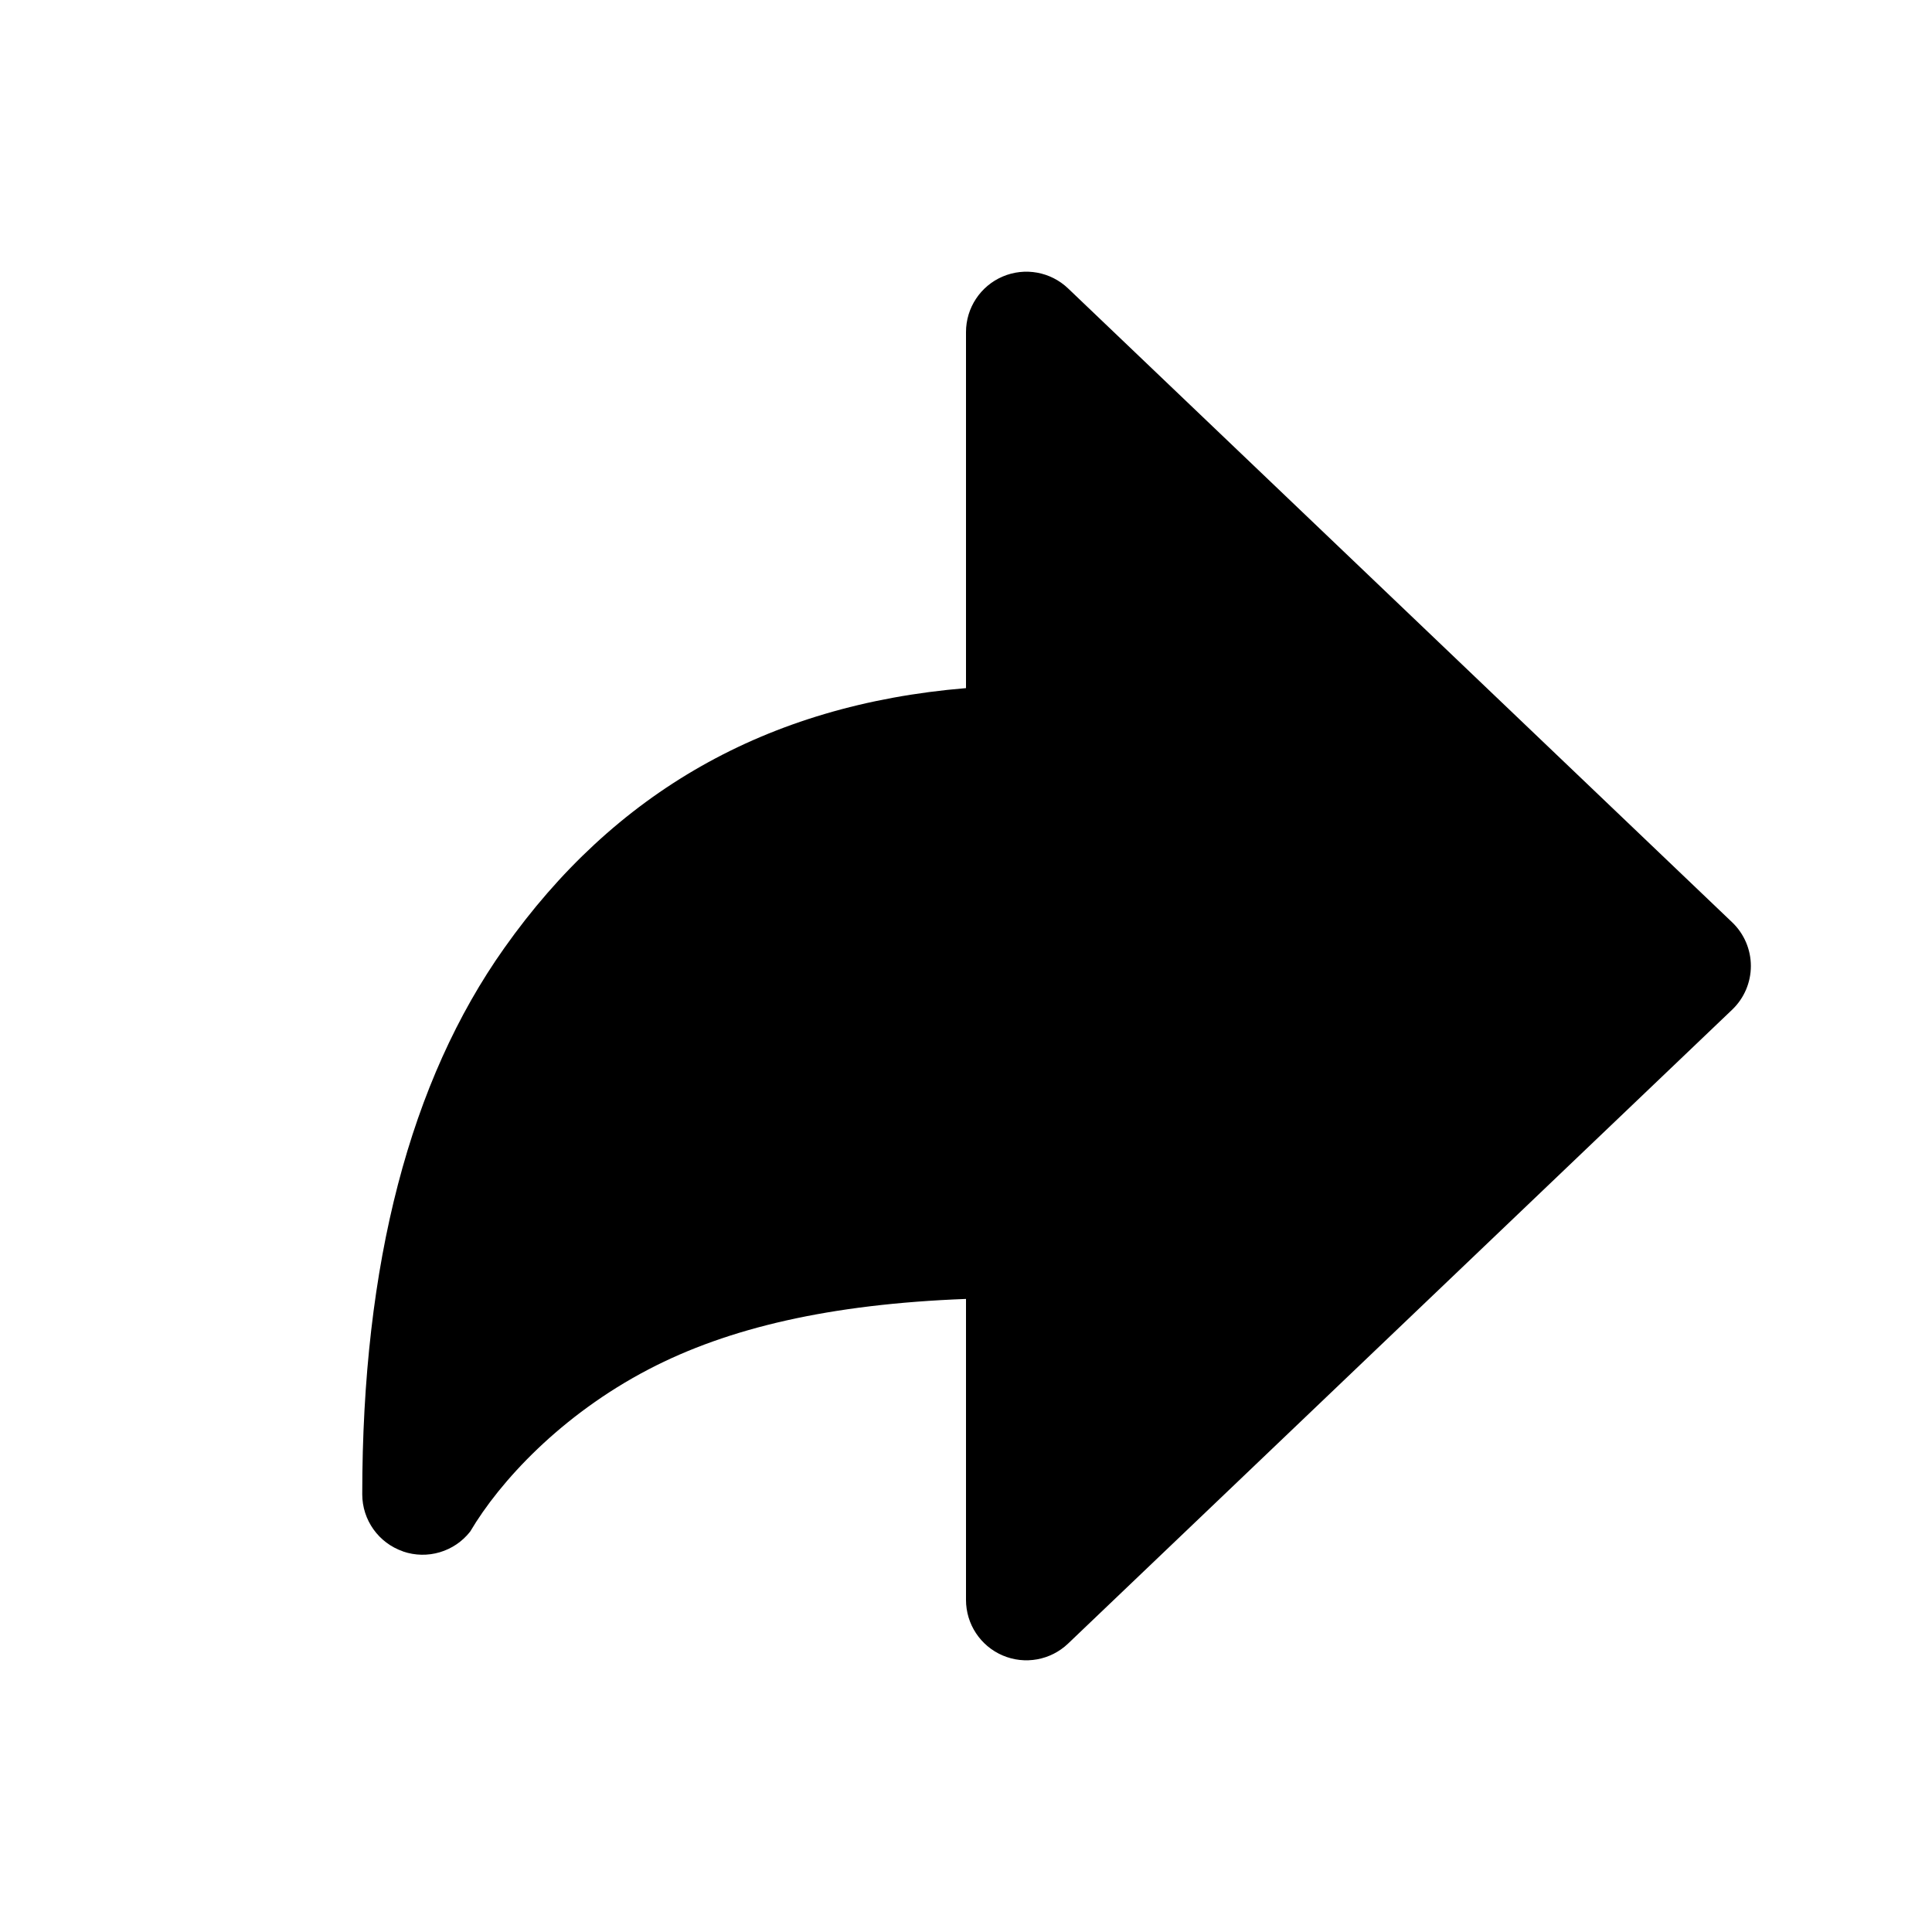
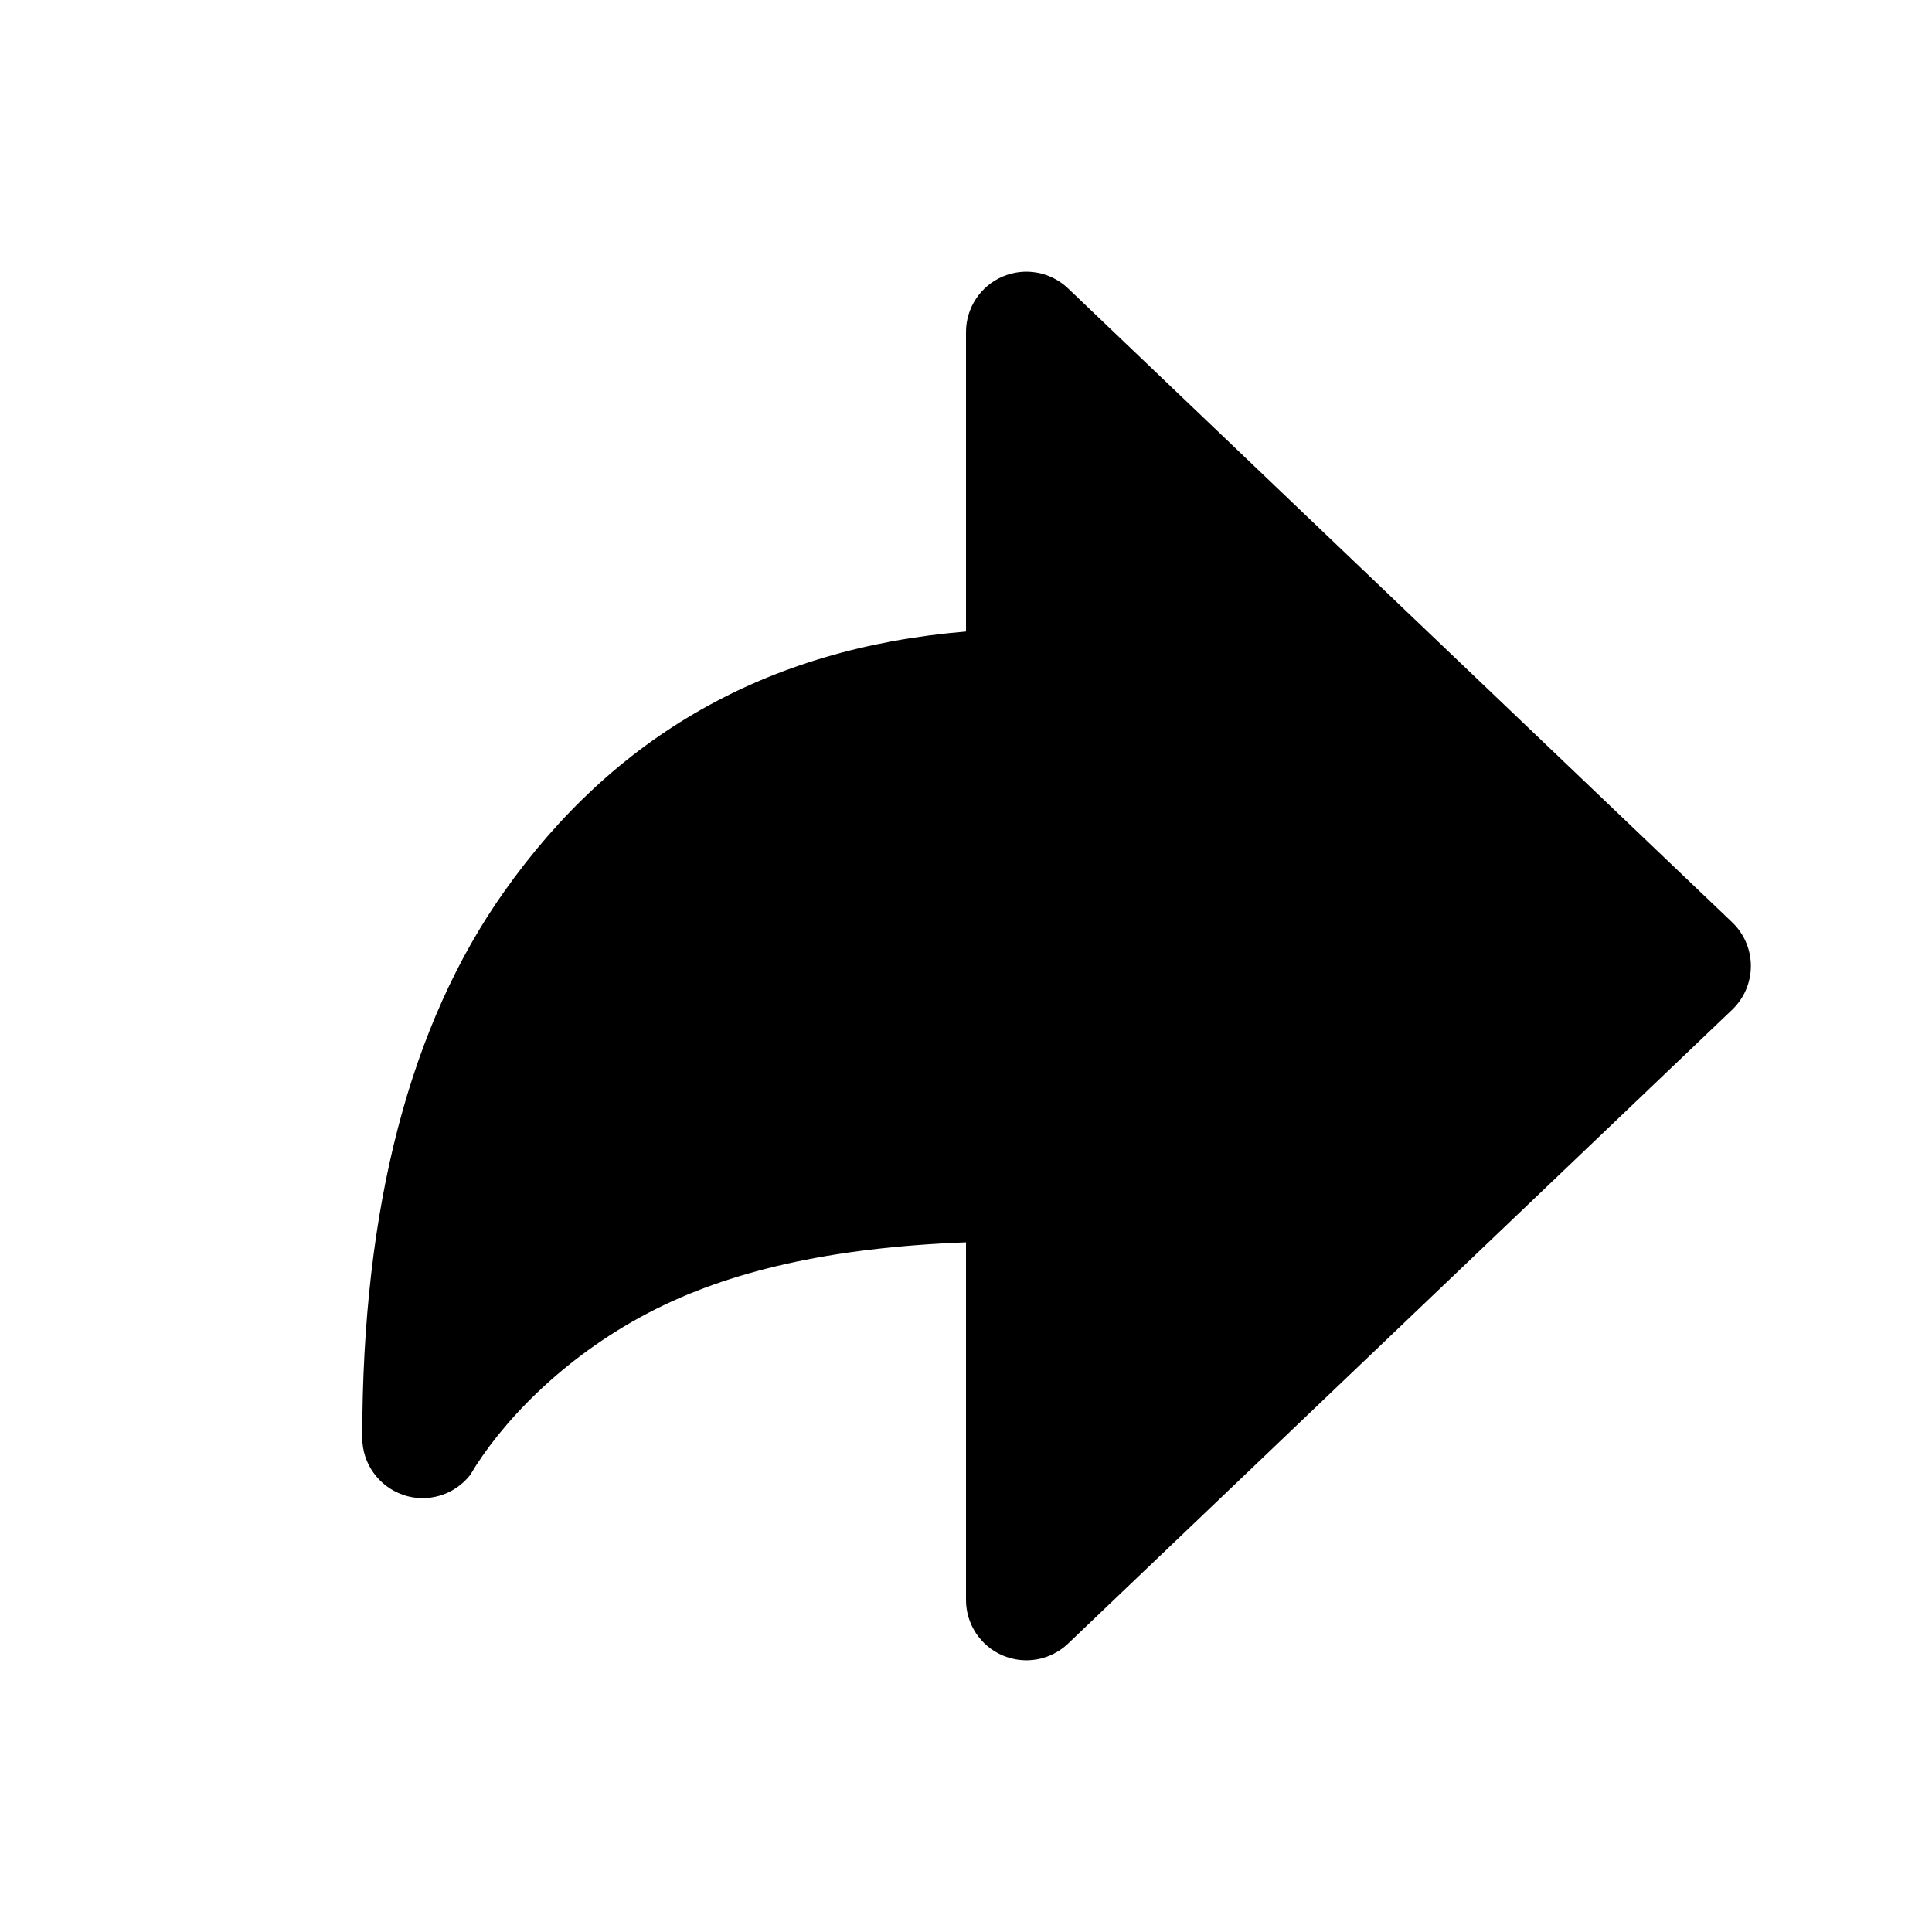
<svg xmlns="http://www.w3.org/2000/svg" viewBox="0 0 512 512" width="35" height="35" fill="currentColor">
-   <path d="M106.79 411.13A16 16 0 0 1 96 396c0-61.1 12.68-109.56 37.65-144.77 29-41 69.21-64.46 122.35-68.87V88a16 16 0 0 1 27.05-11.57l176 168a16 16 0 0 1 0 23.14l-176 168A16 16 0 0 1 256 424v-79.77c-36 1.36-63 7.65-84.07 18.64-23.25 12.12-39.46 29.71-47.32 43a16 16 0 0 1-17.82 5.28Z" />
+   <path d="M106.79 396.13A16 16 0 0 1 96 381c0-61.1 12.68-109.56 37.65-144.77 29-41 69.21-64.46 122.35-68.87V88a16 16 0 0 1 27.05-11.57l176 168a16 16 0 0 1 0 23.14l-176 168A16 16 0 0 1 256 424v-94.77c-36 1.36-63 7.65-84.07 18.64-23.25 12.12-39.46 29.71-47.32 43a16 16 0 0 1-17.82 5.28Z" />
</svg>
